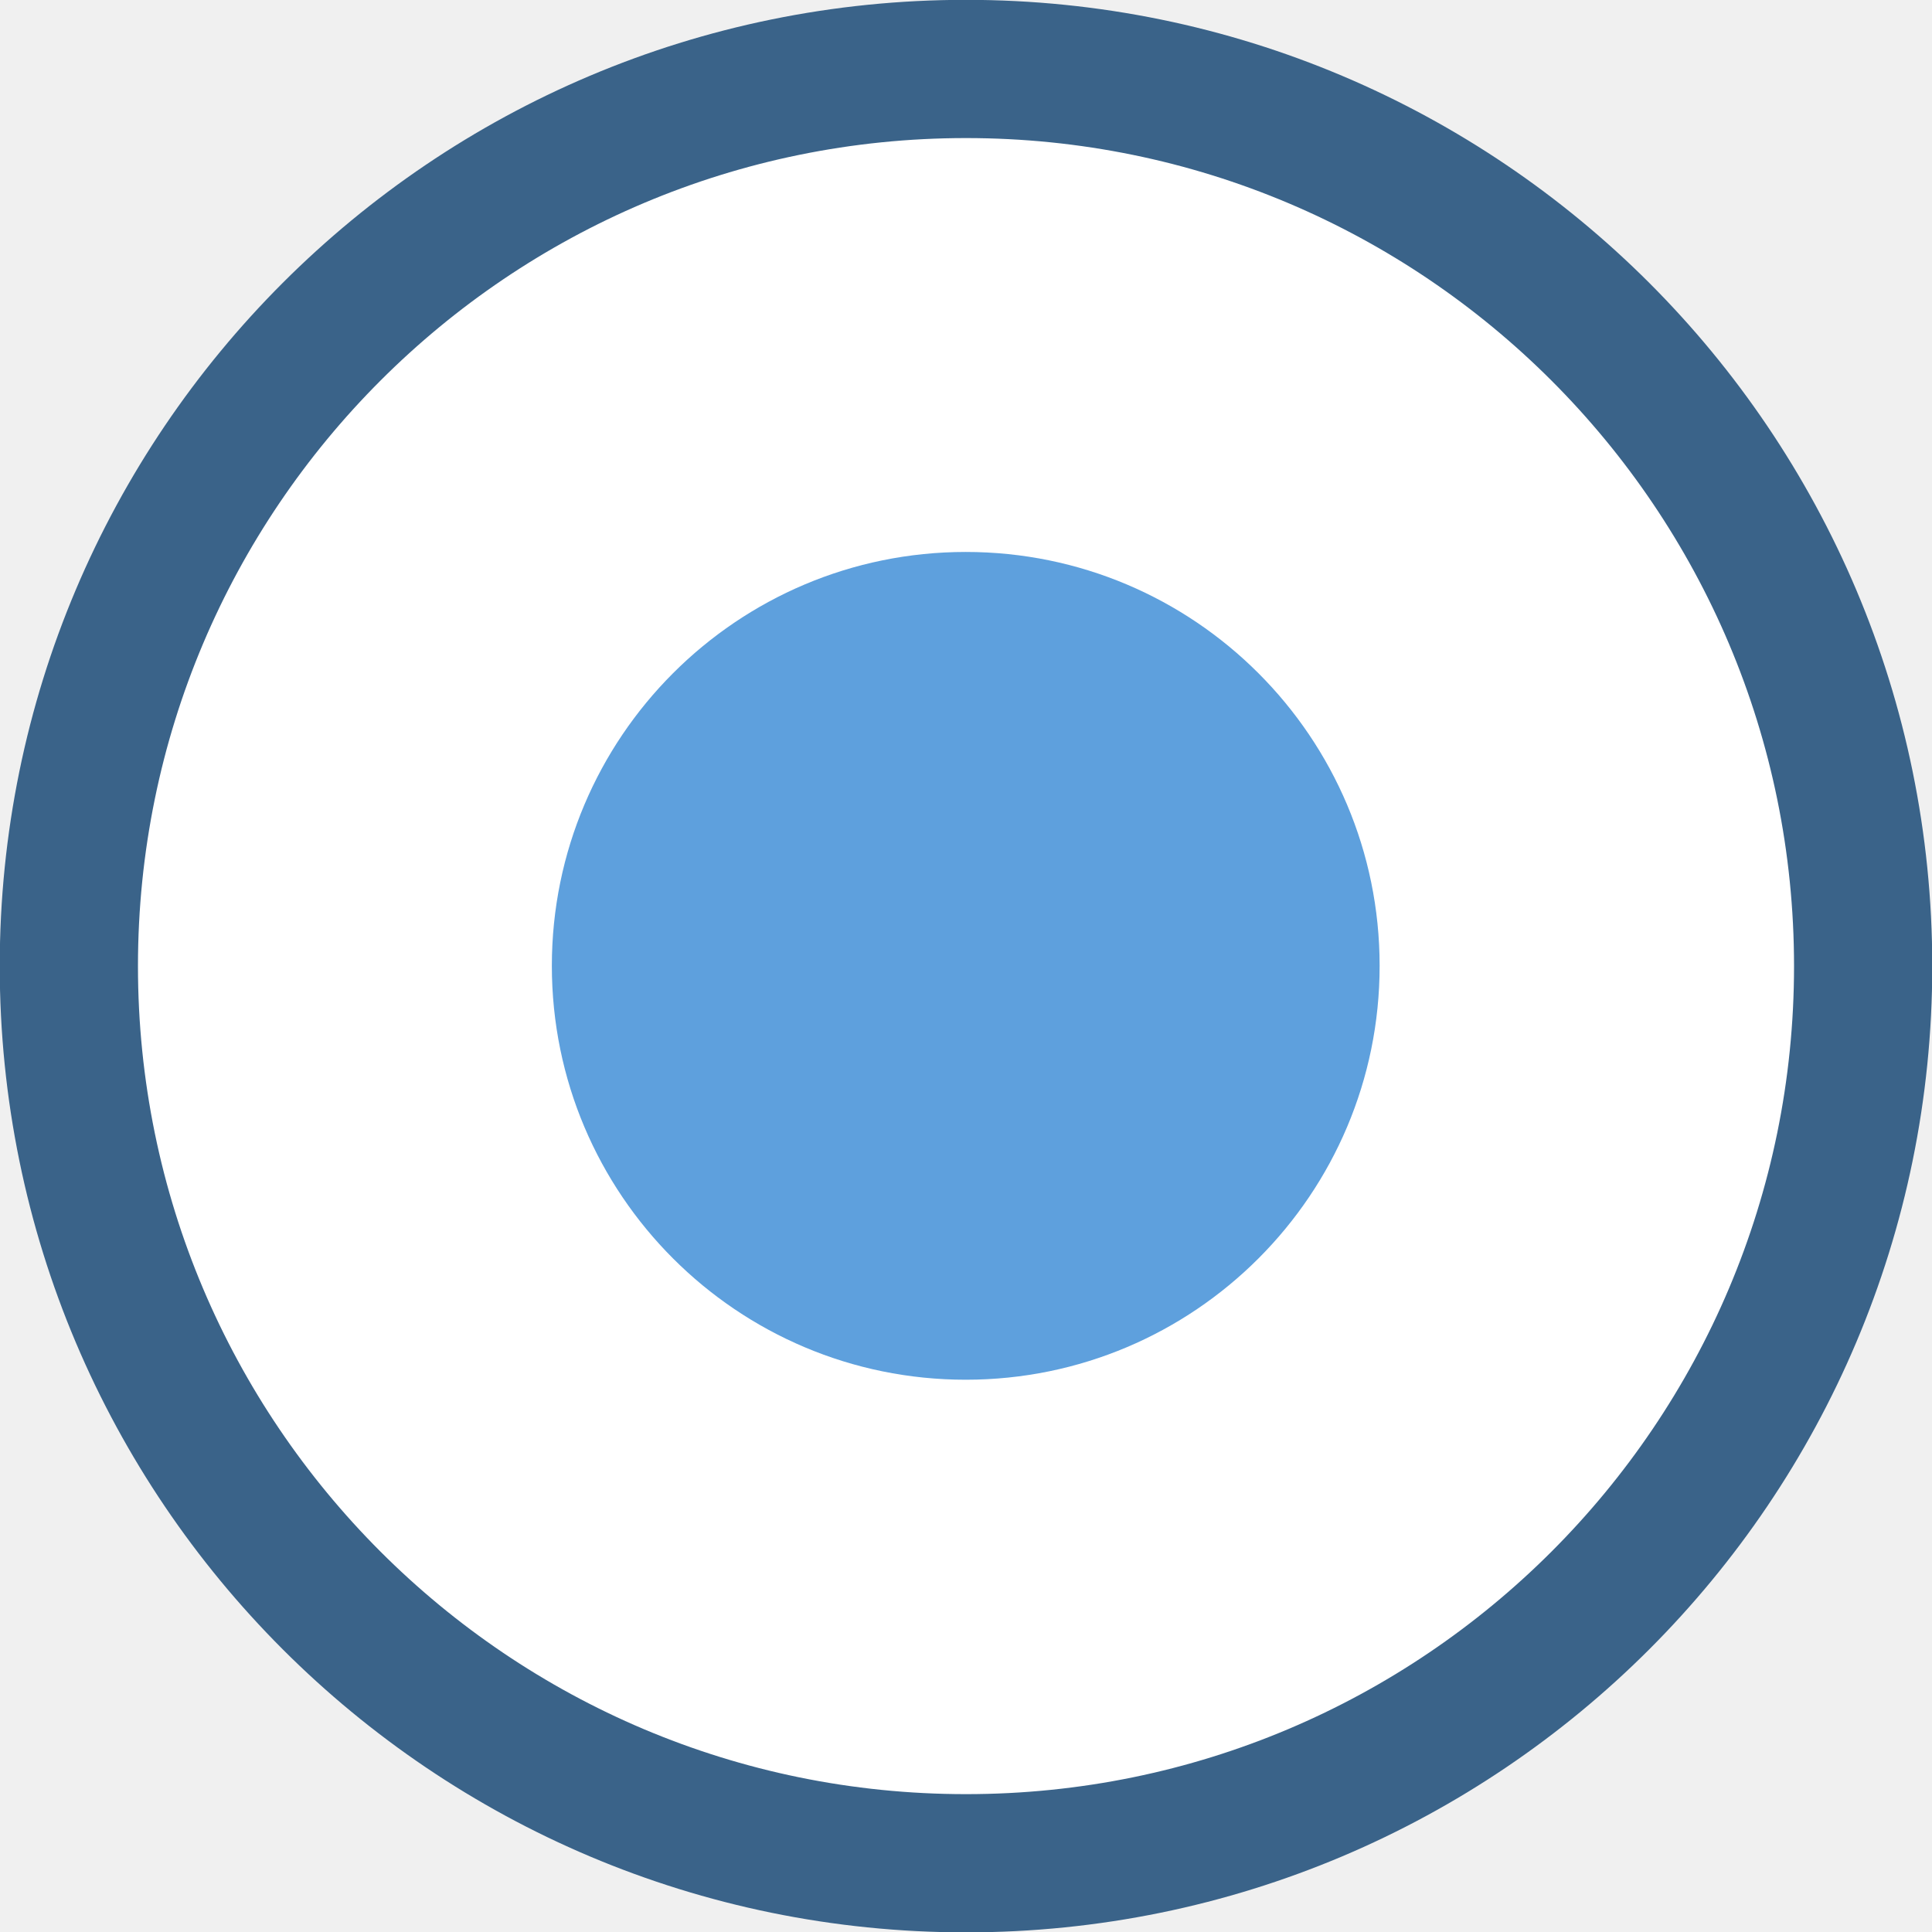
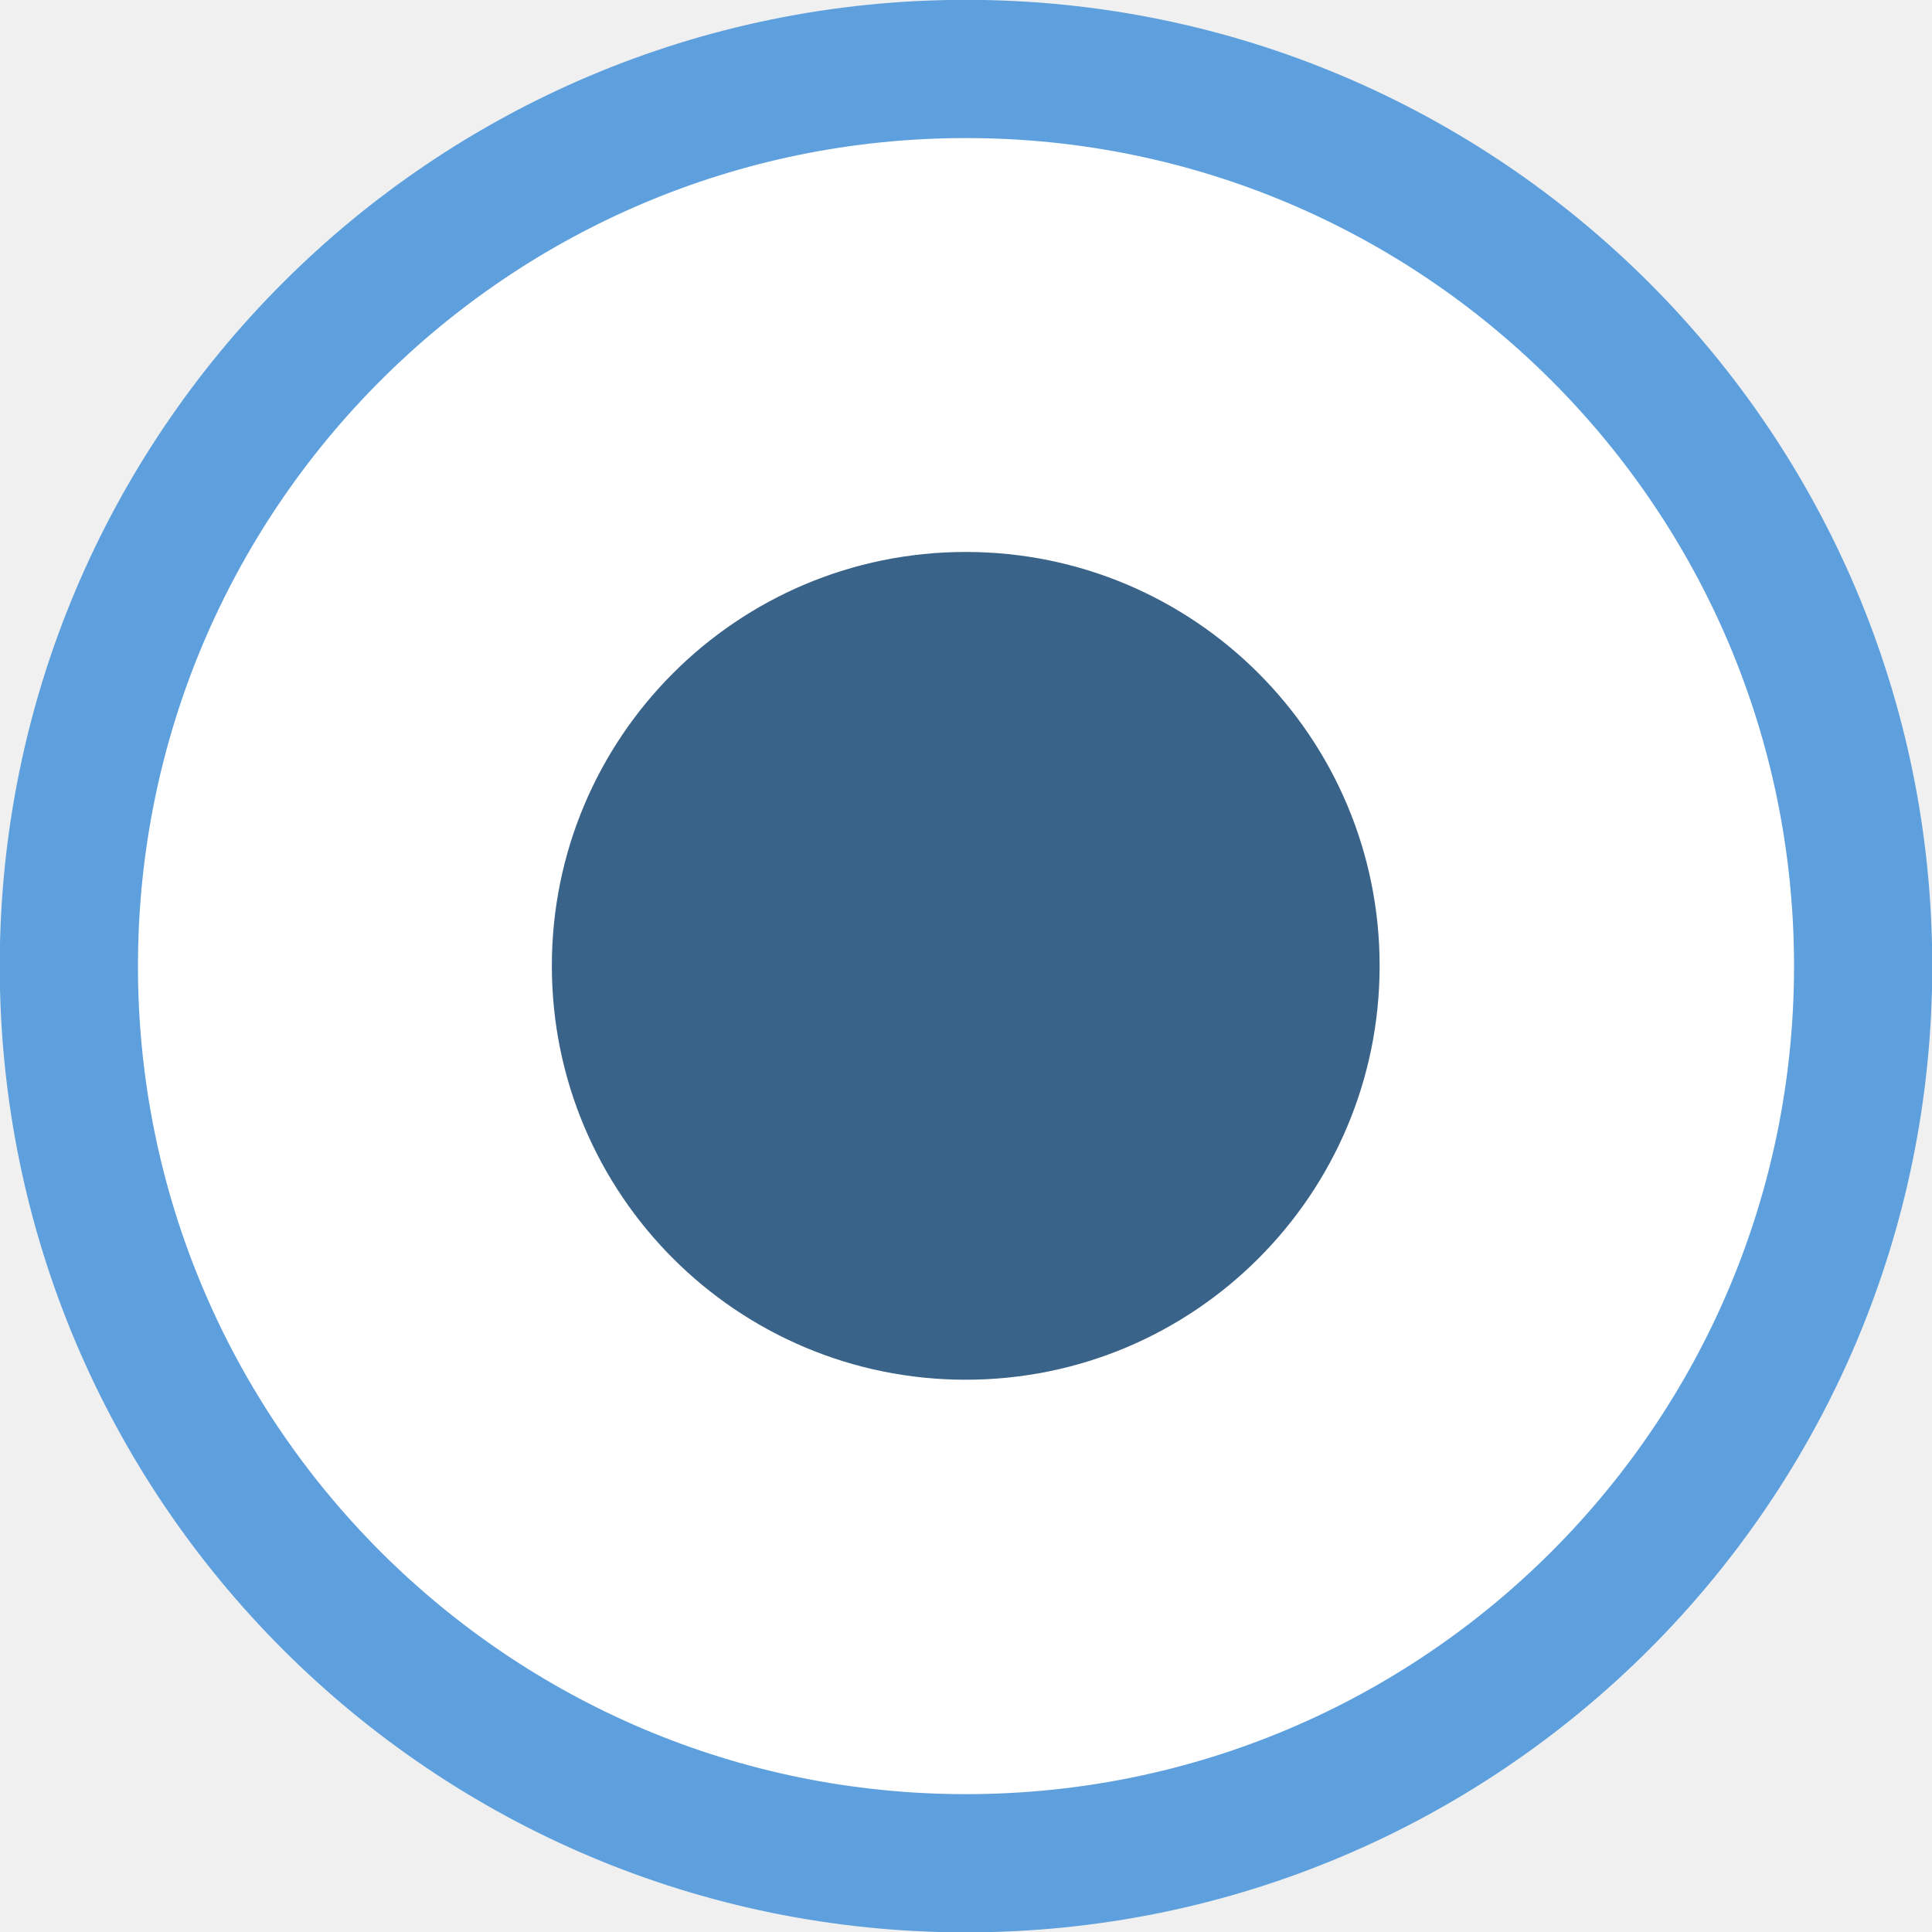
<svg xmlns="http://www.w3.org/2000/svg" width="14" height="14" viewBox="0 0 3.704 3.704" version="1.1" id="svg8">
  <defs id="defs2" />
  <g id="layer1" transform="translate(0,-293.2958)">
-     <rect style="opacity:1;fill:#ffffff;fill-opacity:1;fill-rule:nonzero;stroke:#3a6389;stroke-width:0.265;stroke-linecap:round;stroke-linejoin:round;stroke-miterlimit:4;stroke-dasharray:none;stroke-dashoffset:0;stroke-opacity:1" id="rect4487" width="3.44" height="3.44" x="0.132" y="293.428" ry="1.72" rx="1.72" />
-     <rect style="opacity:1;fill:#5ea0dd;fill-opacity:1;fill-rule:nonzero;stroke:none;stroke-width:0.265;stroke-linecap:round;stroke-linejoin:round;stroke-miterlimit:4;stroke-dasharray:none;stroke-dashoffset:0;stroke-opacity:1" id="rect4490" width="1.587" height="1.587" x="1.058" y="294.354" ry="0.794" rx="0.794" />
+     <rect style="opacity:1;fill:#ffffff;fill-opacity:1;fill-rule:nonzero;stroke:#5ea0dd;stroke-width:0.265;stroke-linecap:round;stroke-linejoin:round;stroke-miterlimit:4;stroke-dasharray:none;stroke-dashoffset:0;stroke-opacity:1" id="rect4487" width="3.44" height="3.44" x="0.132" y="293.428" ry="1.72" rx="1.72" />
+     <rect style="opacity:1;fill:#3a6389;fill-opacity:1;fill-rule:nonzero;stroke:none;stroke-width:0.265;stroke-linecap:round;stroke-linejoin:round;stroke-miterlimit:4;stroke-dasharray:none;stroke-dashoffset:0;stroke-opacity:1" id="rect4490" width="1.587" height="1.587" x="1.058" y="294.354" ry="0.794" rx="0.794" />
  </g>
</svg>
